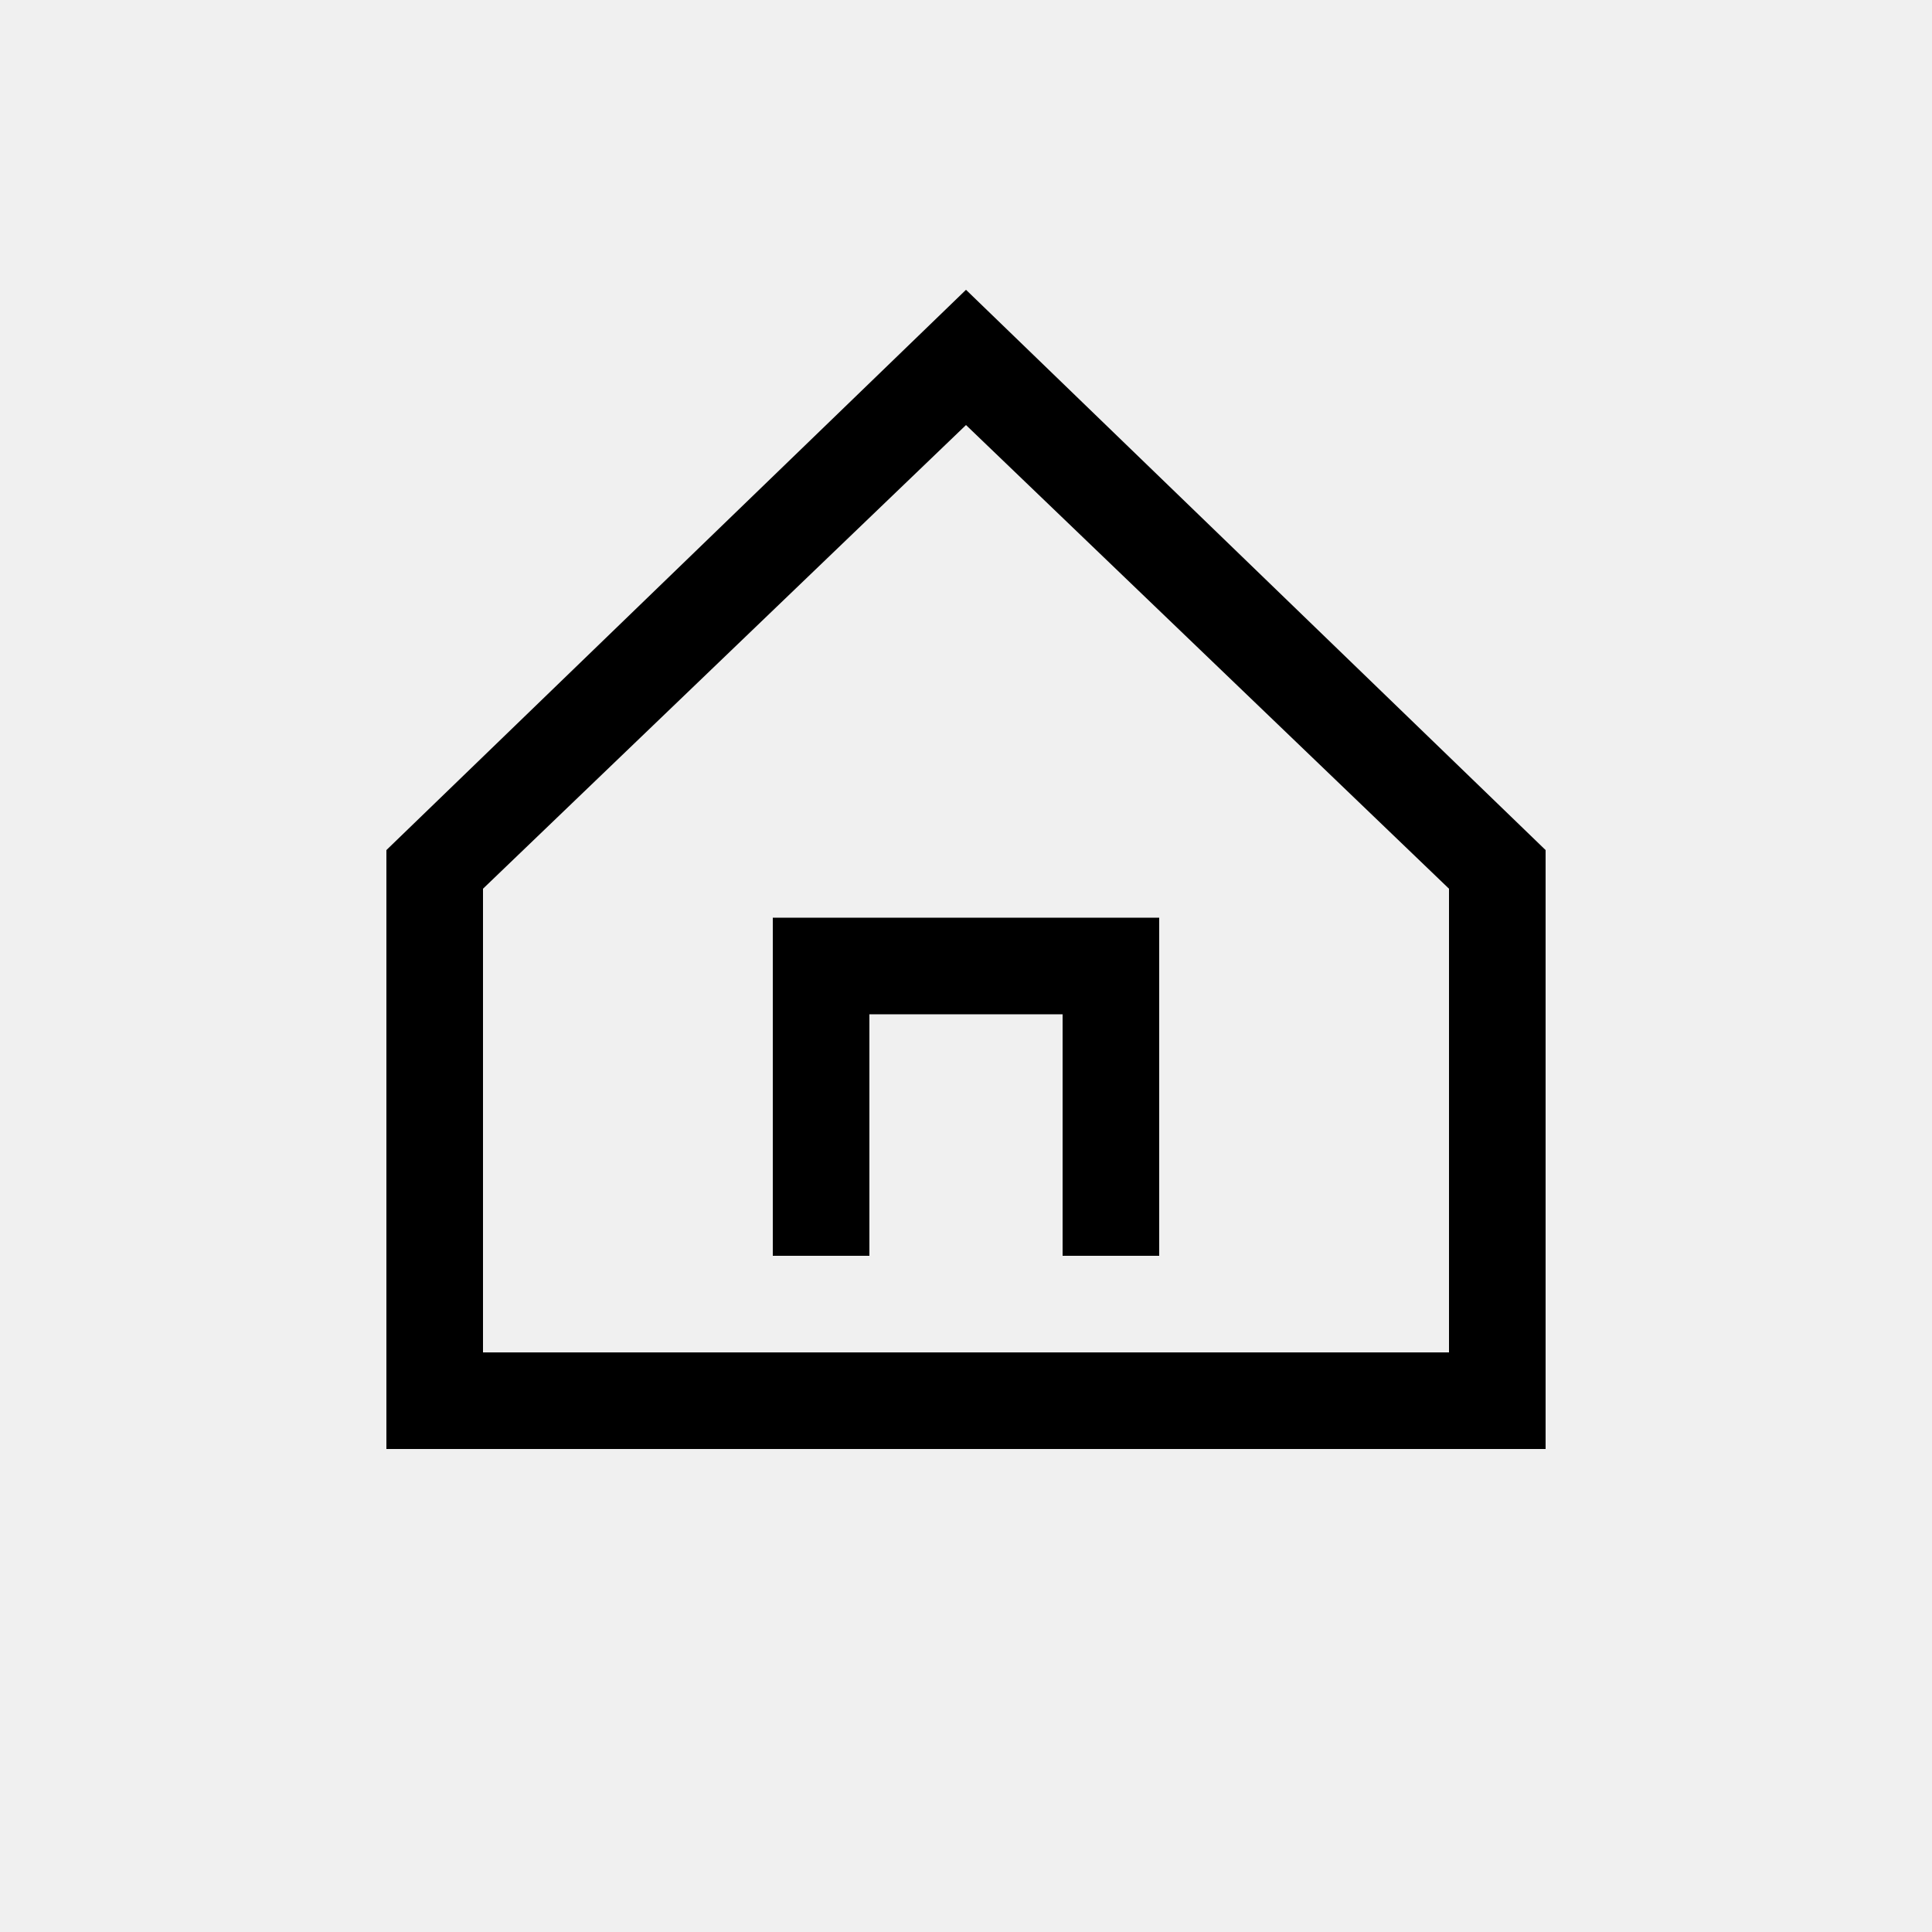
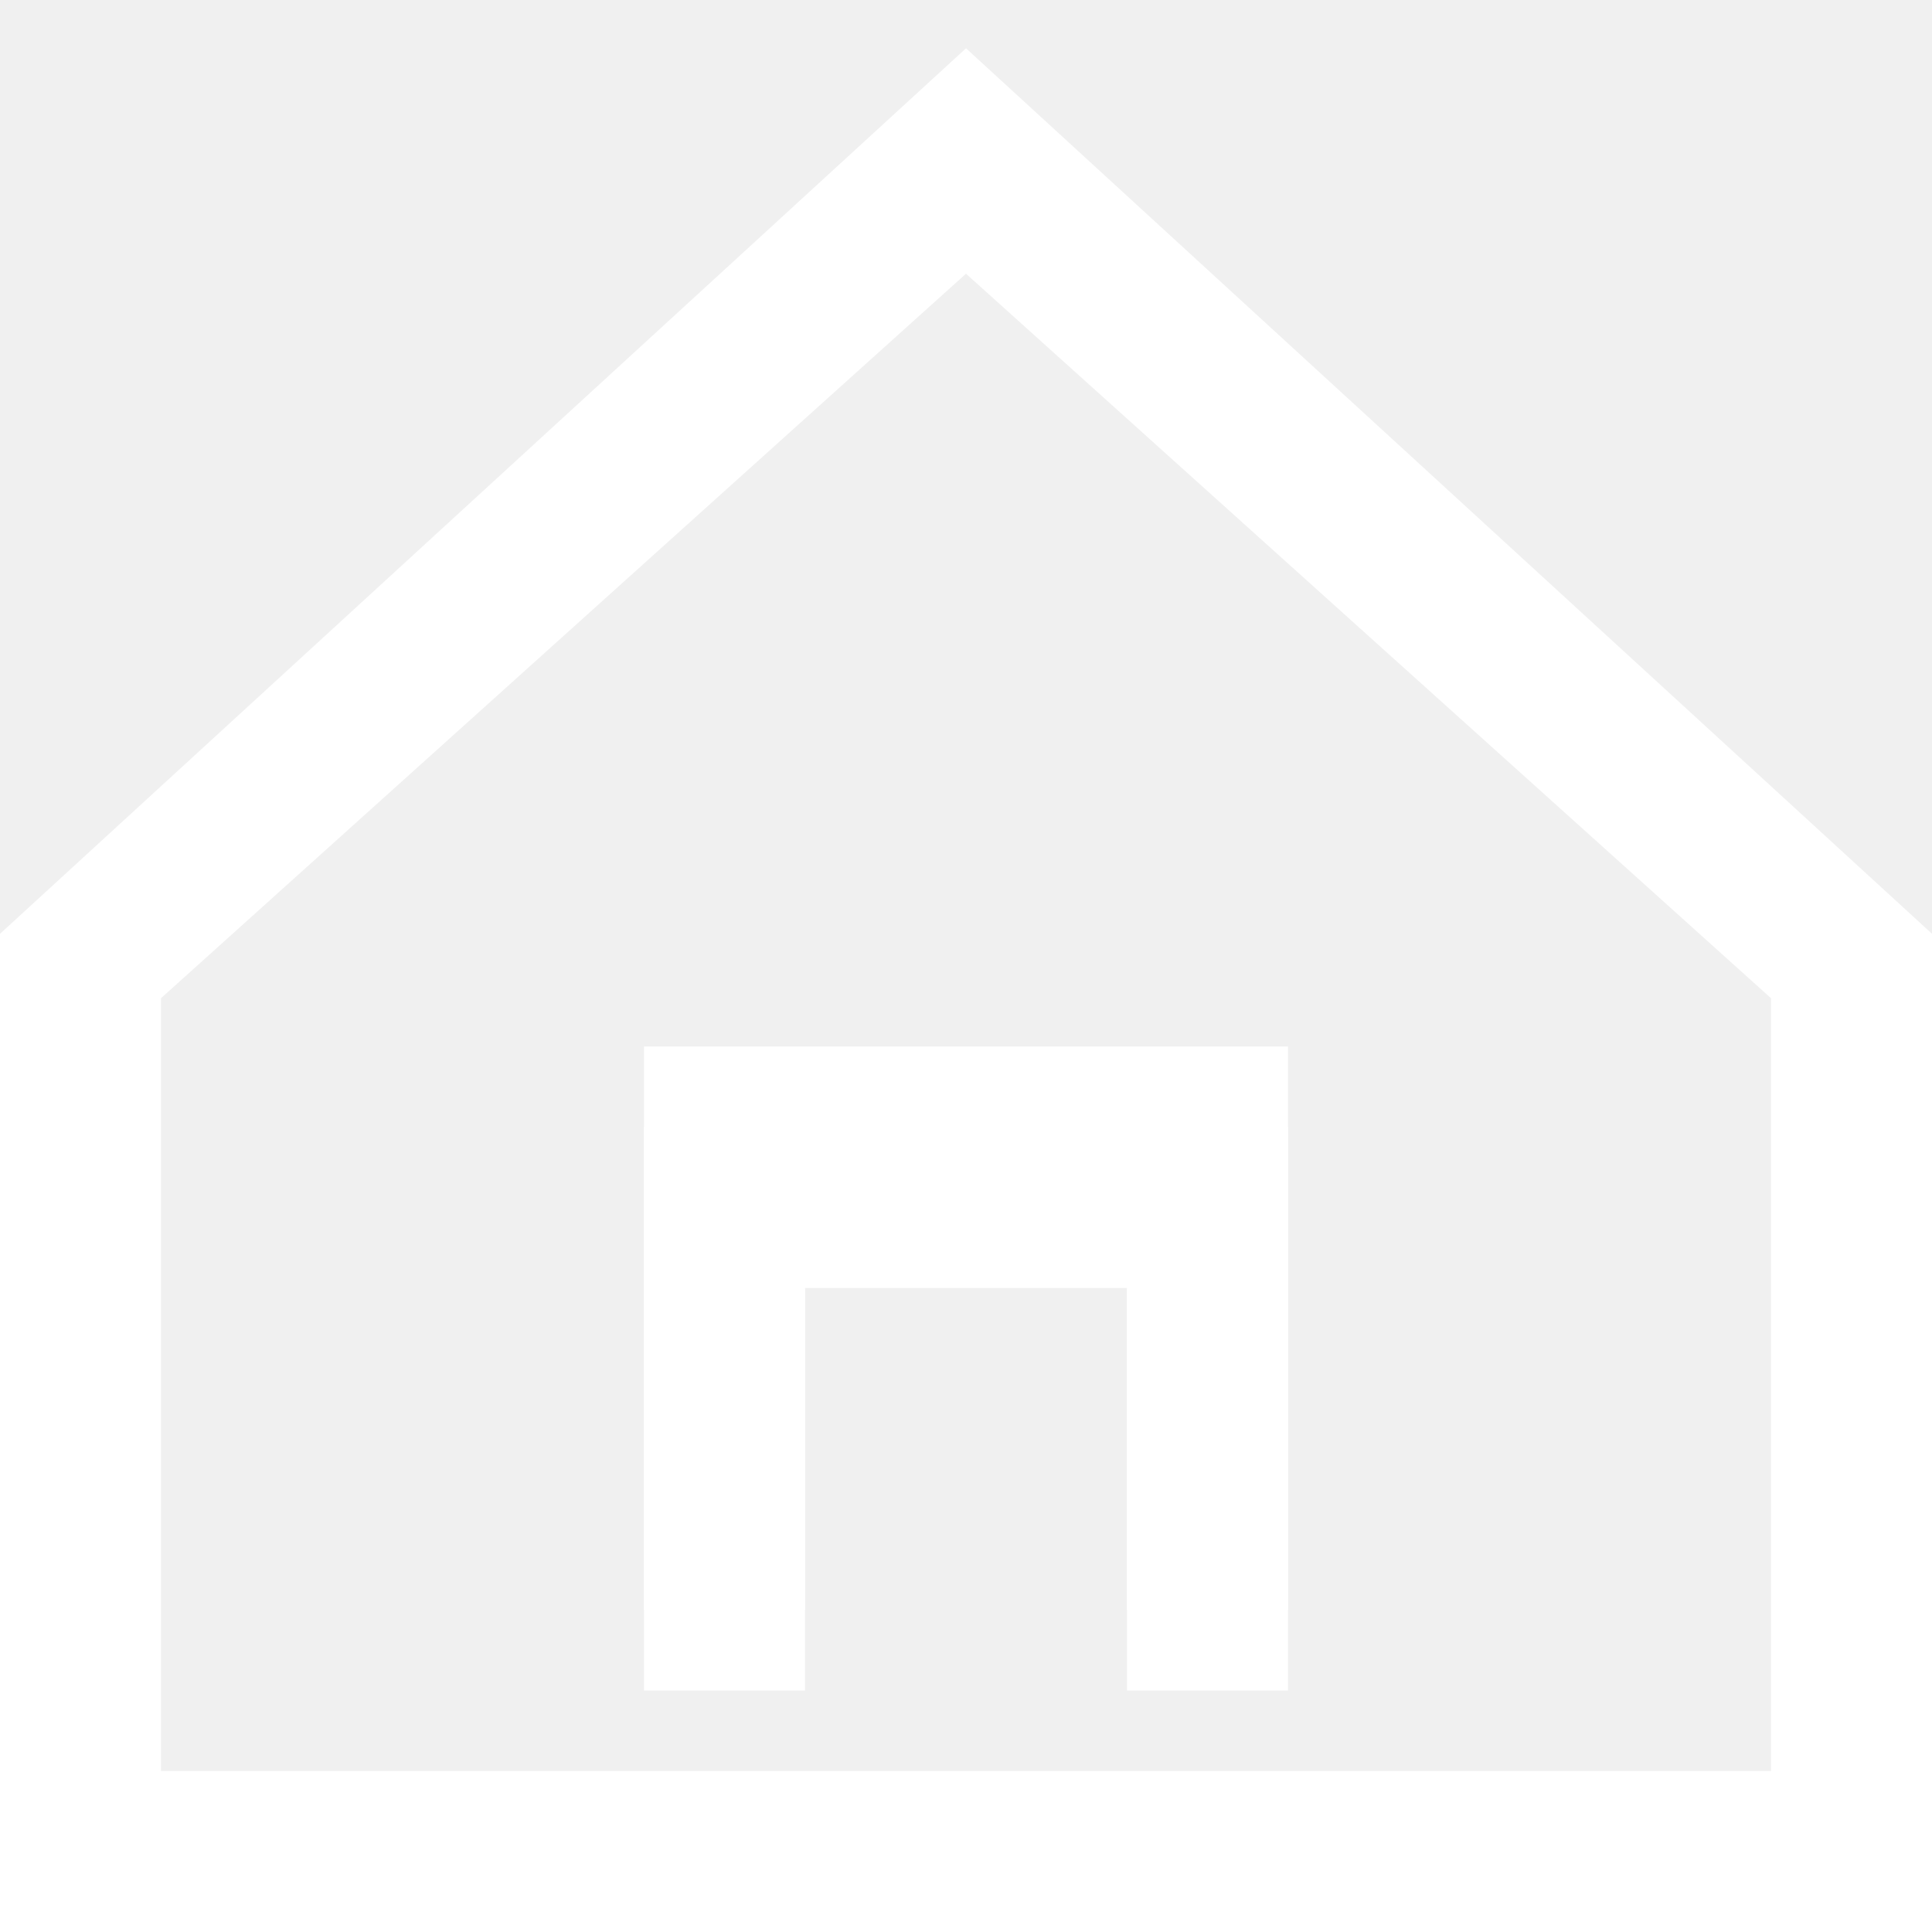
- <svg xmlns="http://www.w3.org/2000/svg" width="20" height="20" viewBox="0 0 20 20" fill="none">
-   <path d="M10 3L4 8.8V15H16V8.8L10 3ZM15 14H5V9.2L10 4.4L15 9.2V14Z" fill="black" />
-   <path d="M8 13H9V10.5H11V13H12V9.5H8V13Z" fill="black" />
+ <svg xmlns="http://www.w3.org/2000/svg" width="12" height="12" viewBox="0 0 12 12" fill="none">
+   <path d="M6 0.3L0 5.8V12H12V5.8L6 0.3ZM11 11H1V6.2L6 1.7L11 6.2V11Z" fill="white" />
+   <path d="M4 10H5V7.5H7V10H8V6.5H4V10Z" fill="white" />
+   <path d="M4 10.5H5V8H7V10.5H8V7H4V10.5Z" fill="white" />
</svg>
